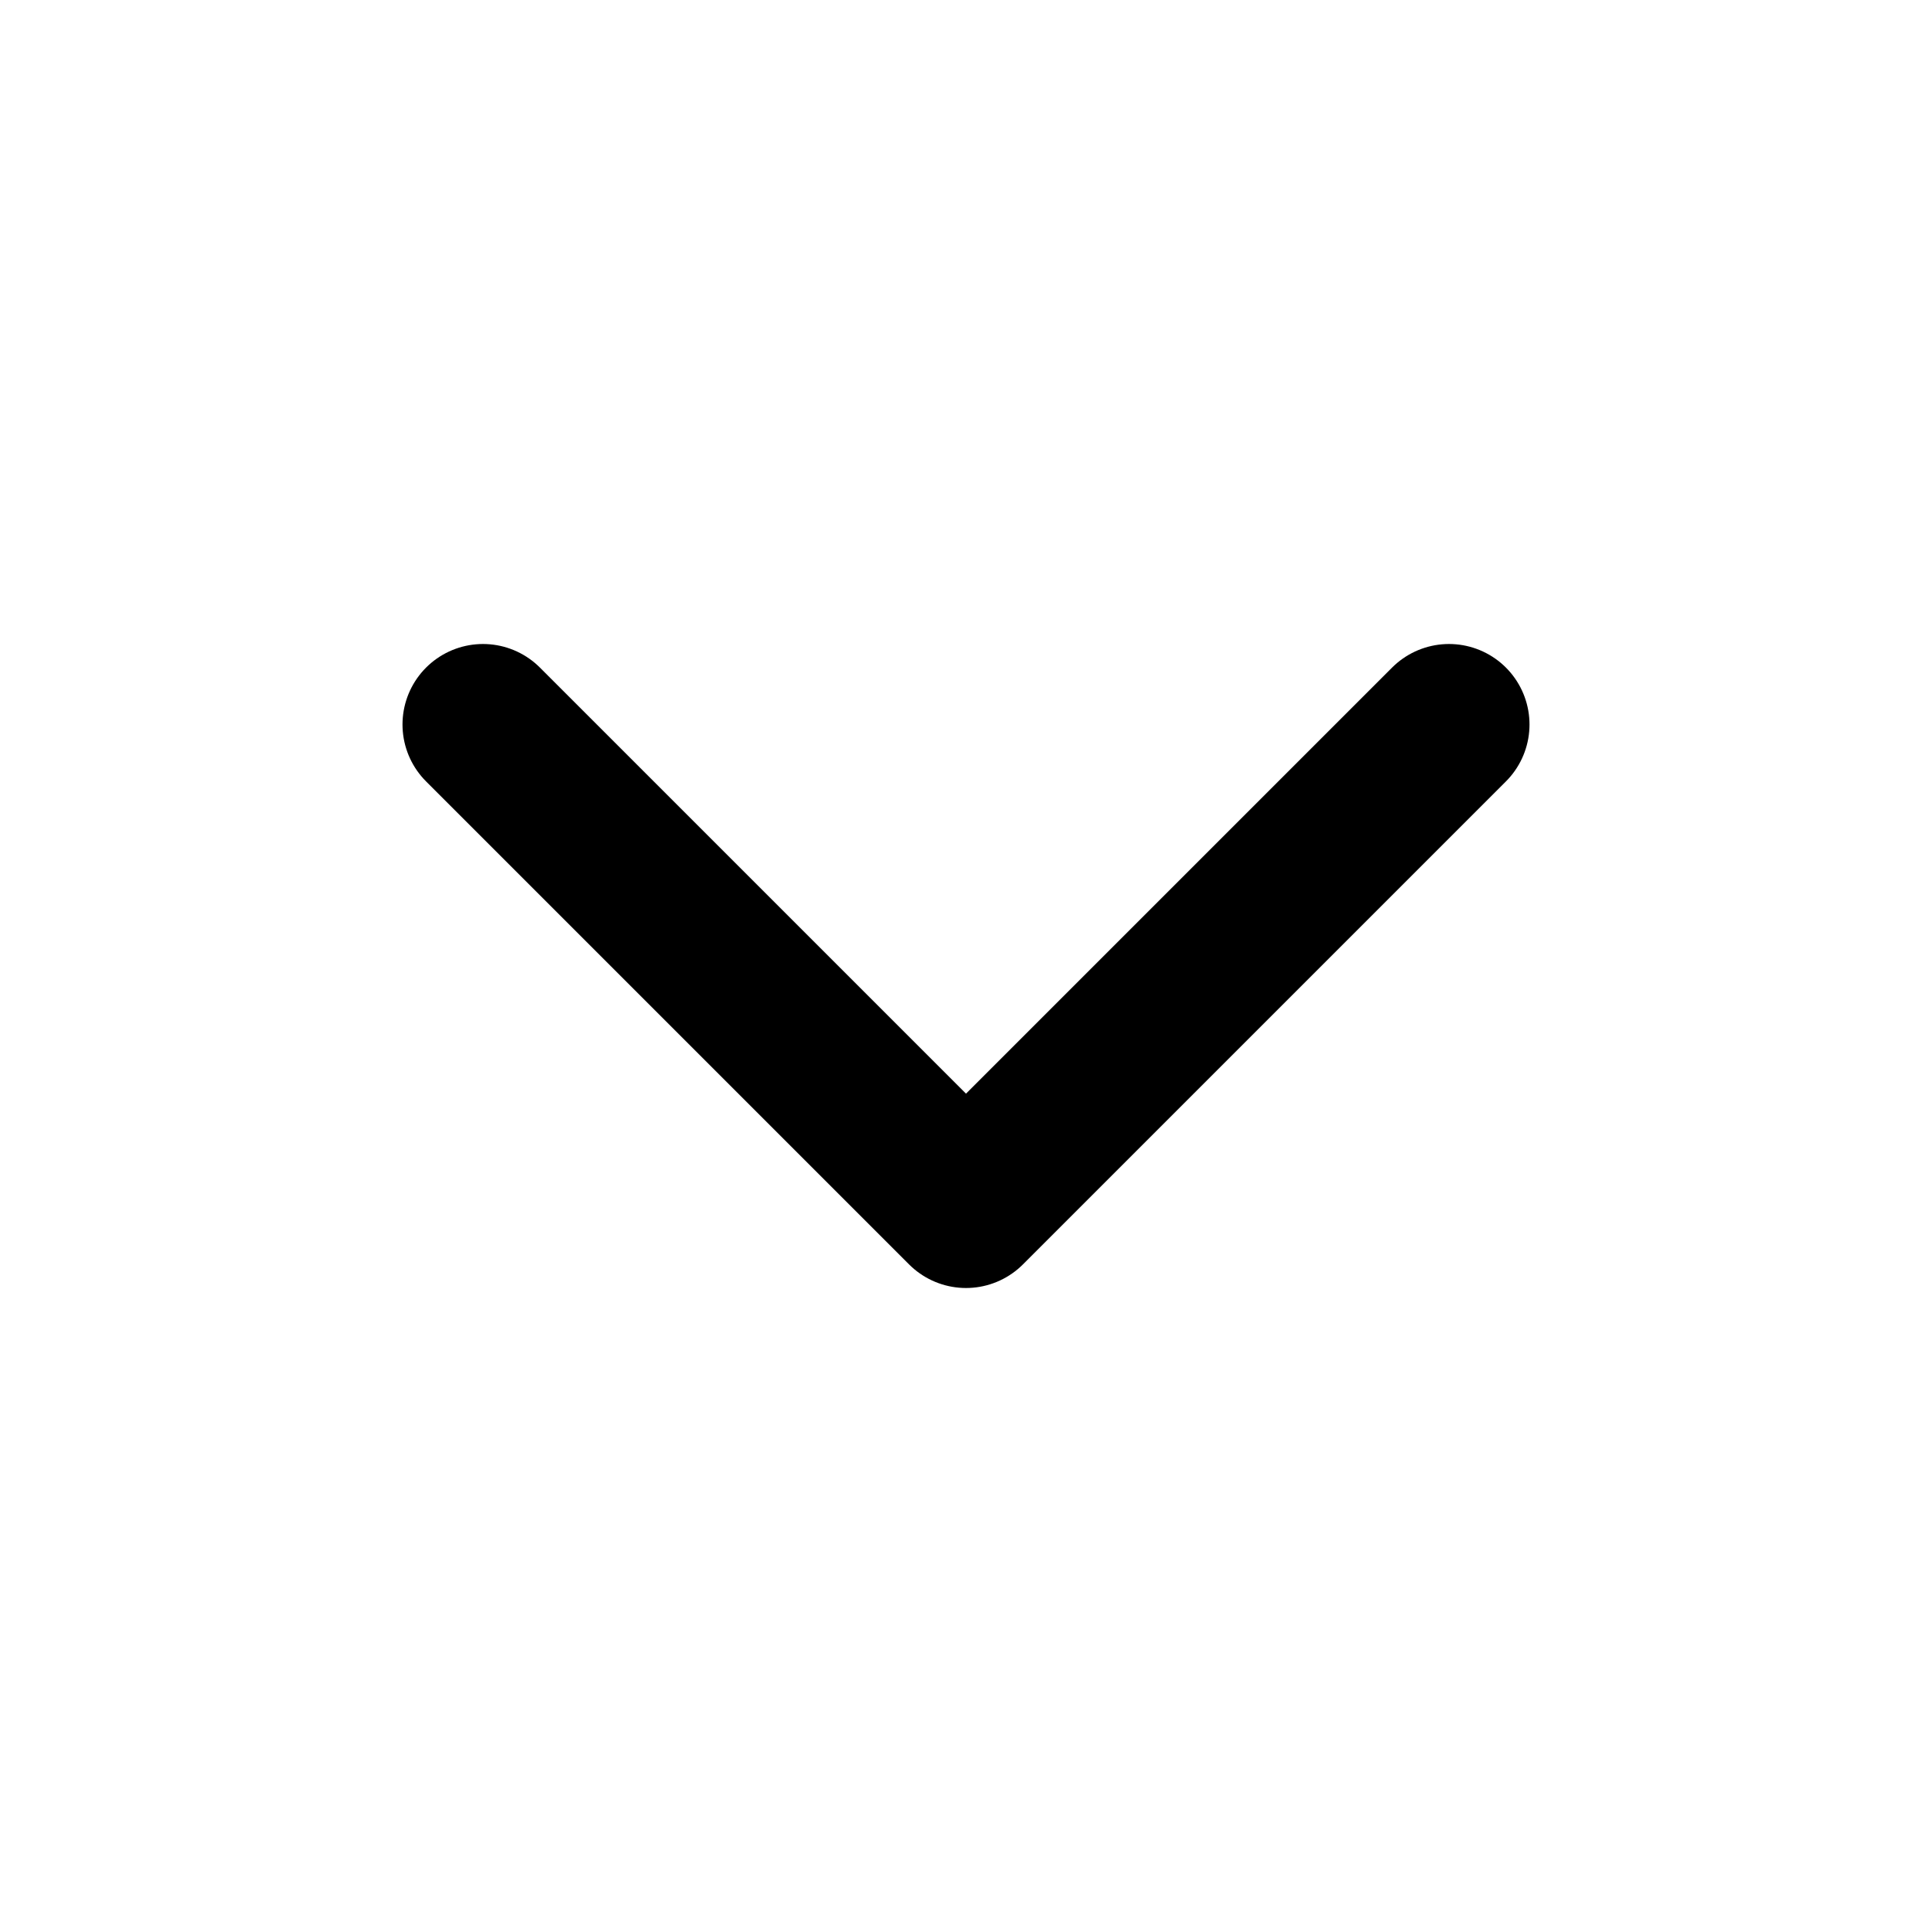
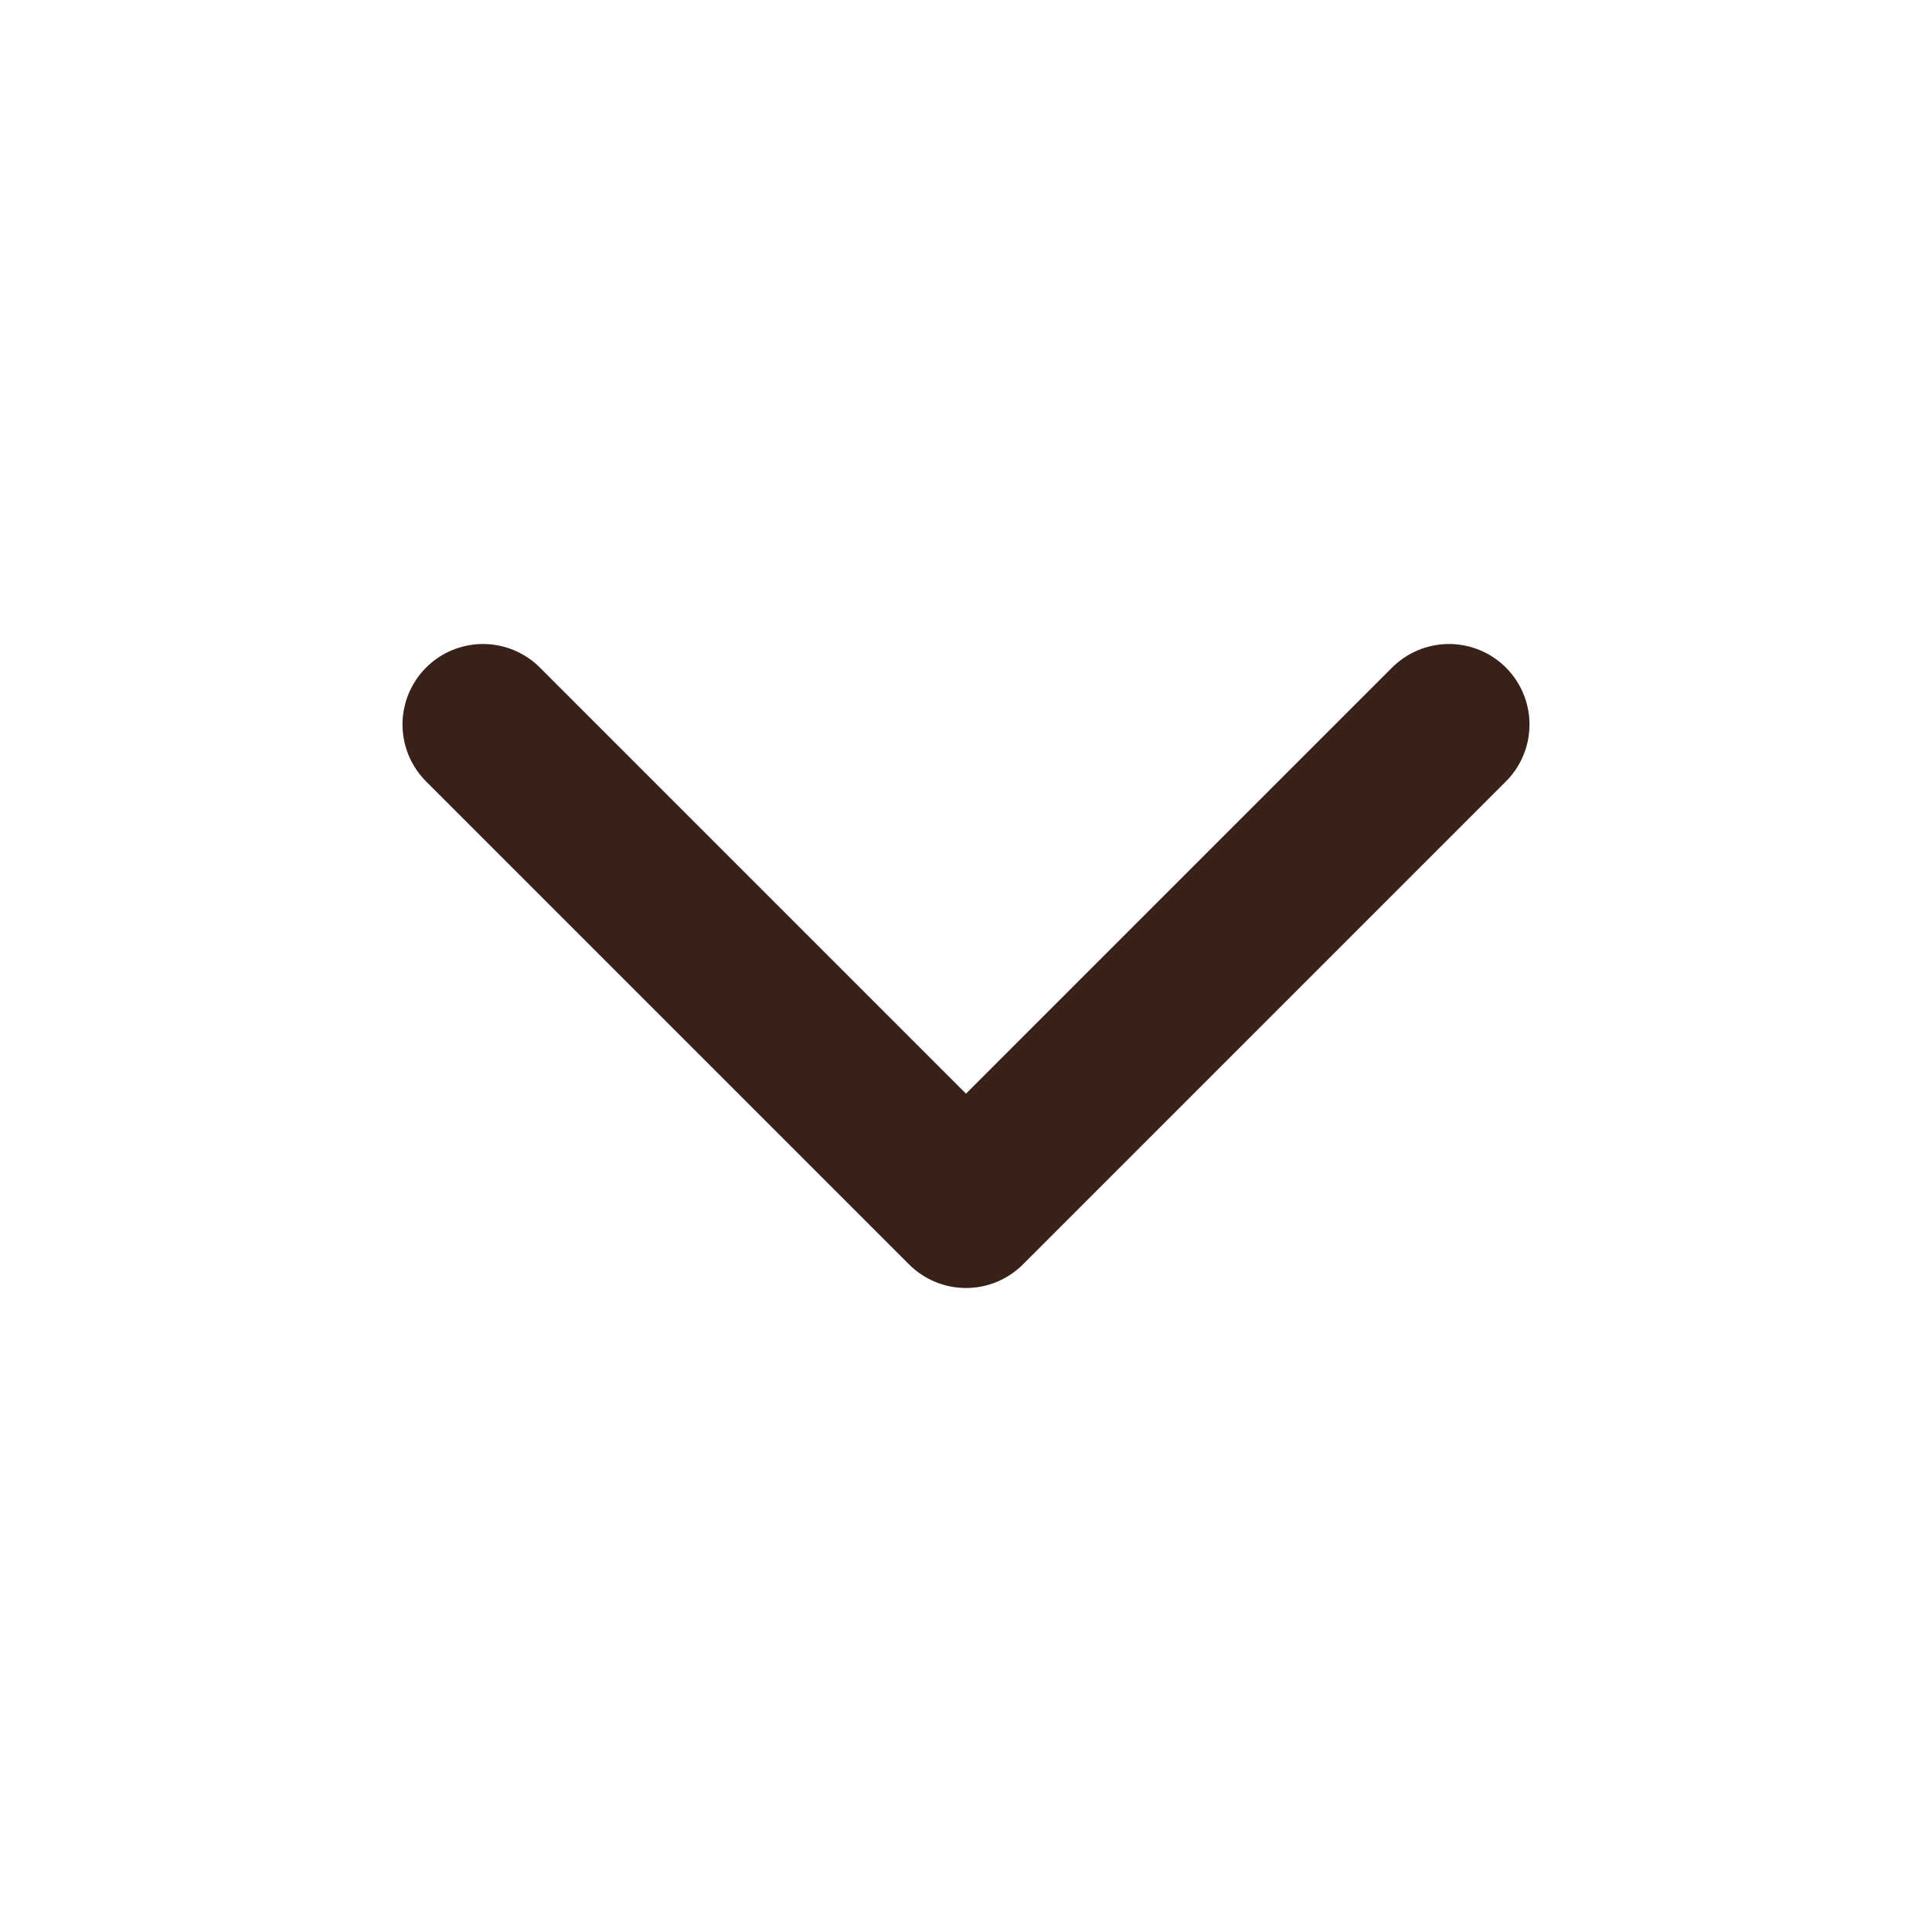
- <svg xmlns="http://www.w3.org/2000/svg" width="24" height="24" viewBox="0 0 24 24" fill="none" stroke="currentColor" stroke-width="2" stroke-linecap="round" stroke-linejoin="round" class="feather feather-chevron-down">
+ <svg xmlns="http://www.w3.org/2000/svg" width="24" height="24" viewBox="0 0 24 24" fill="none" stroke="#382119" stroke-width="2" stroke-linecap="round" stroke-linejoin="round" class="feather feather-chevron-down">
  <polyline points="6 9 12 15 18 9" />
</svg>
